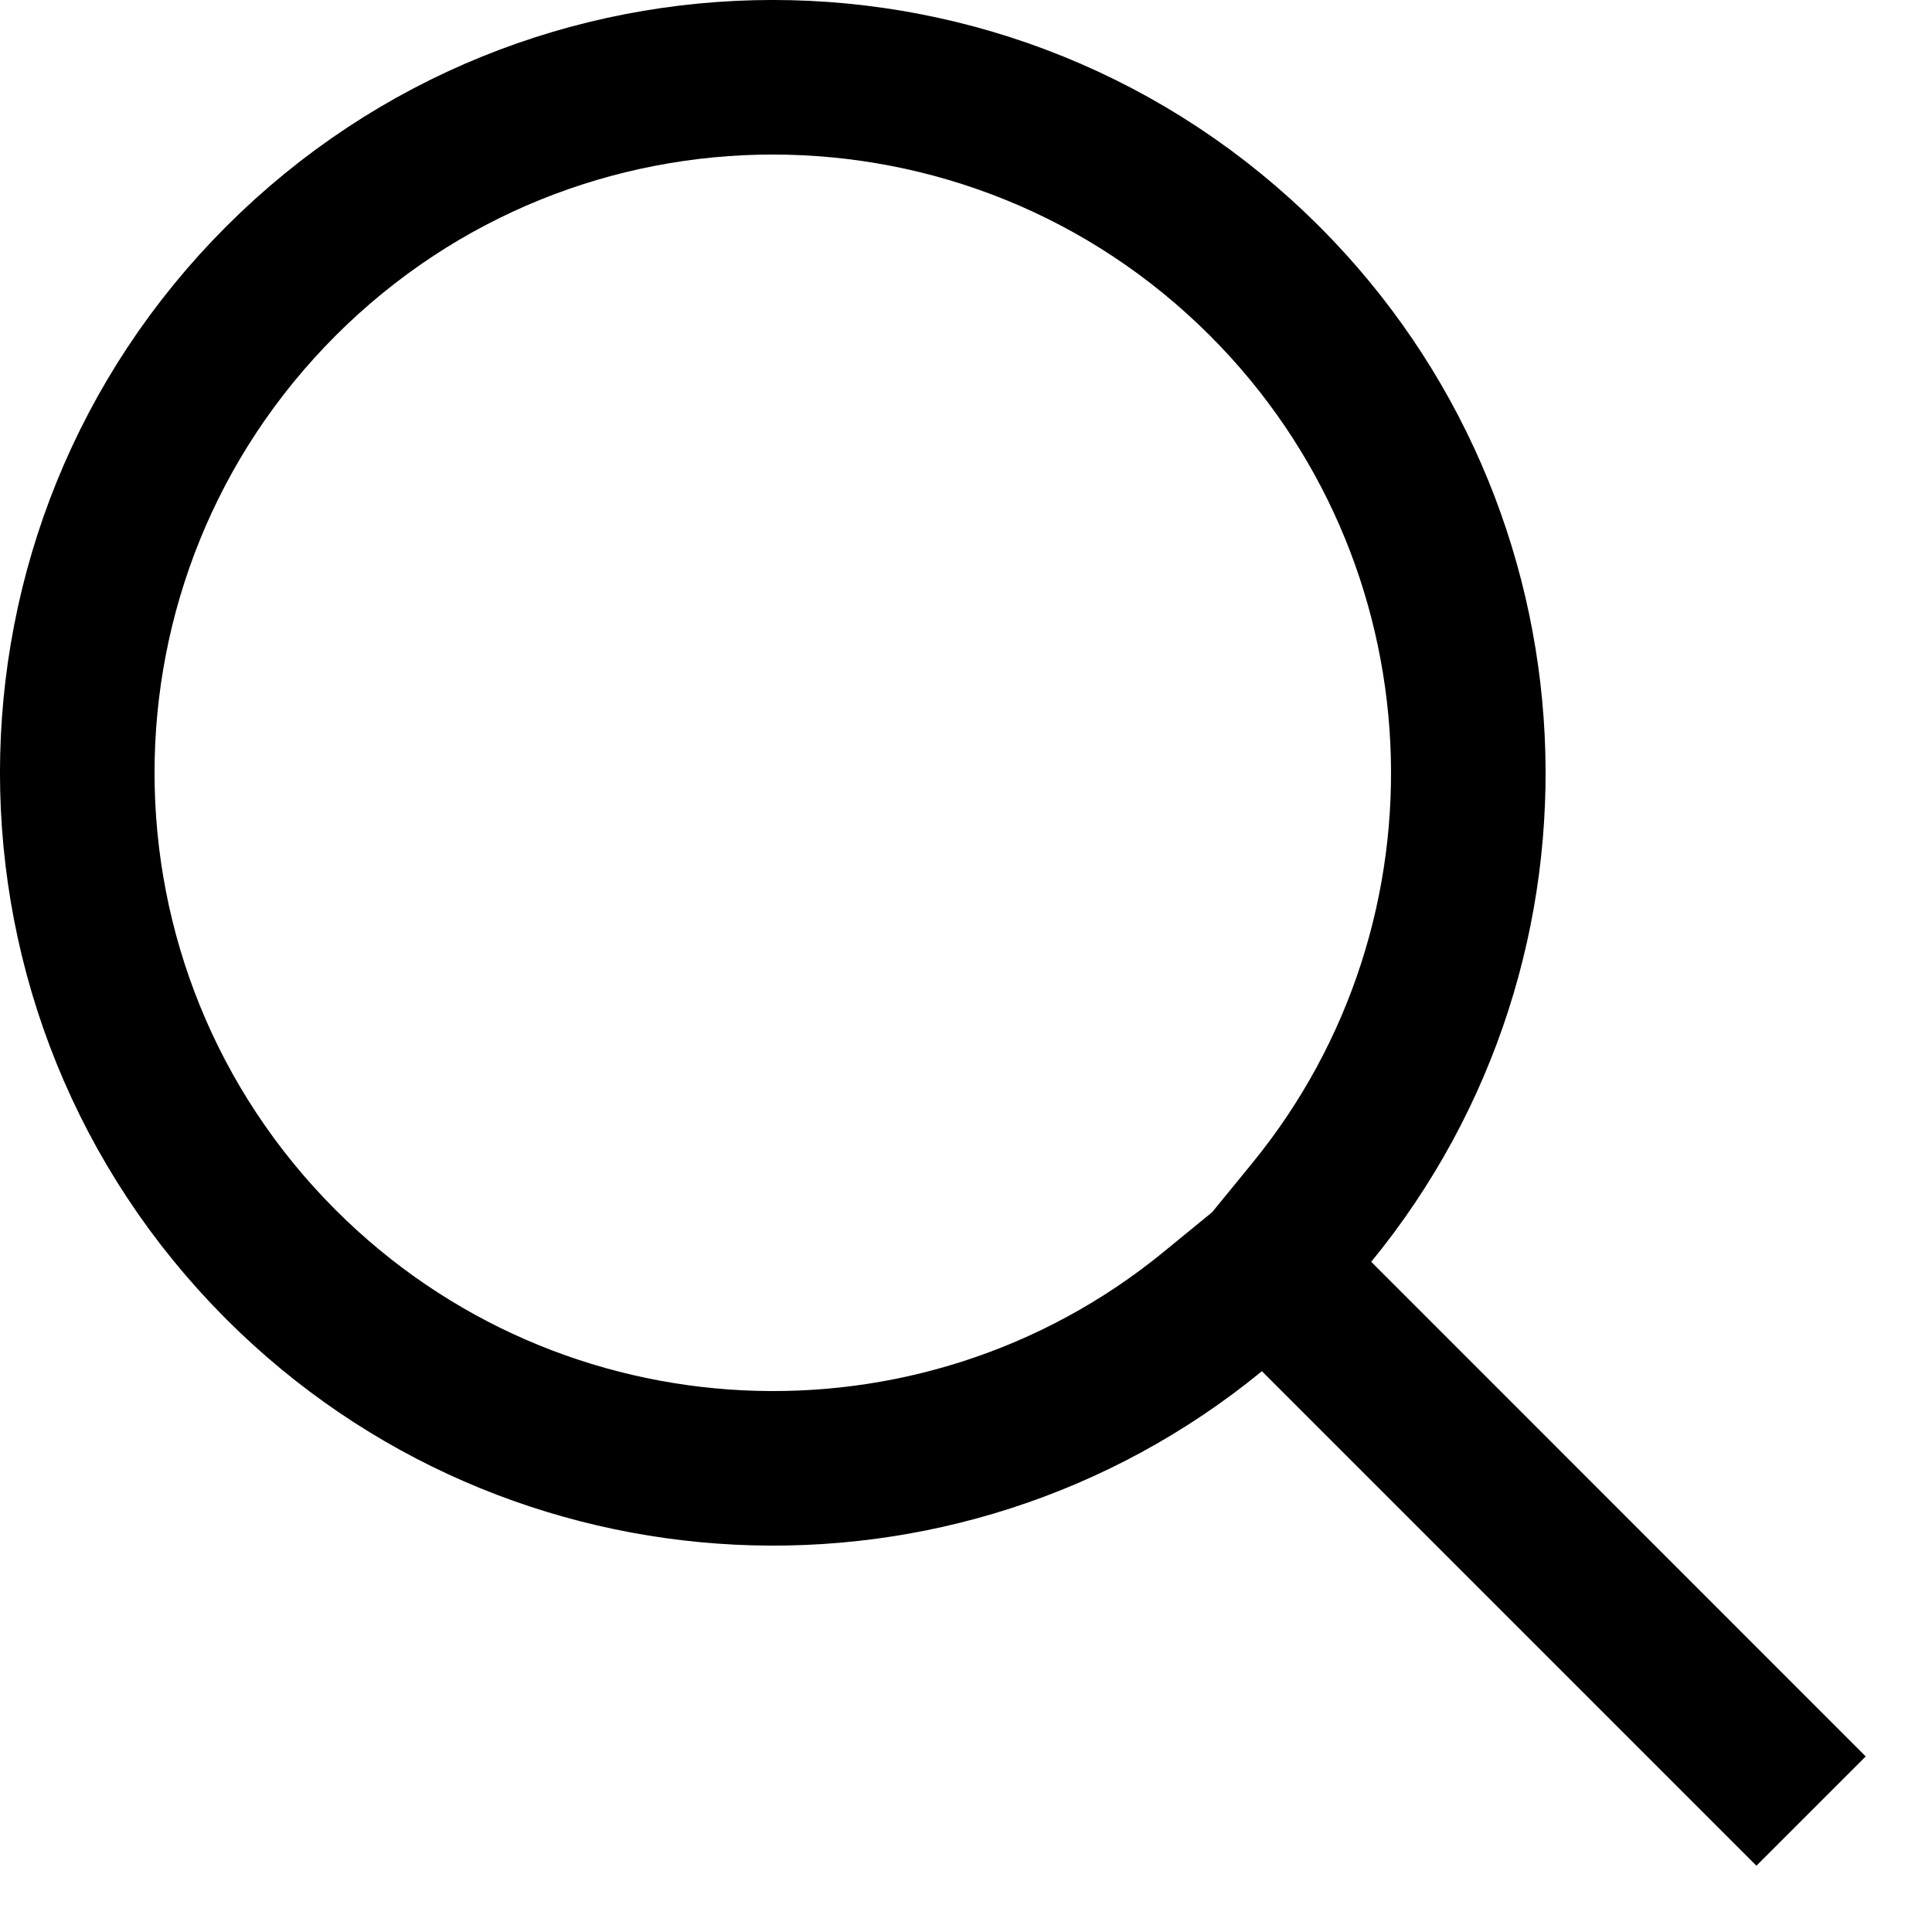
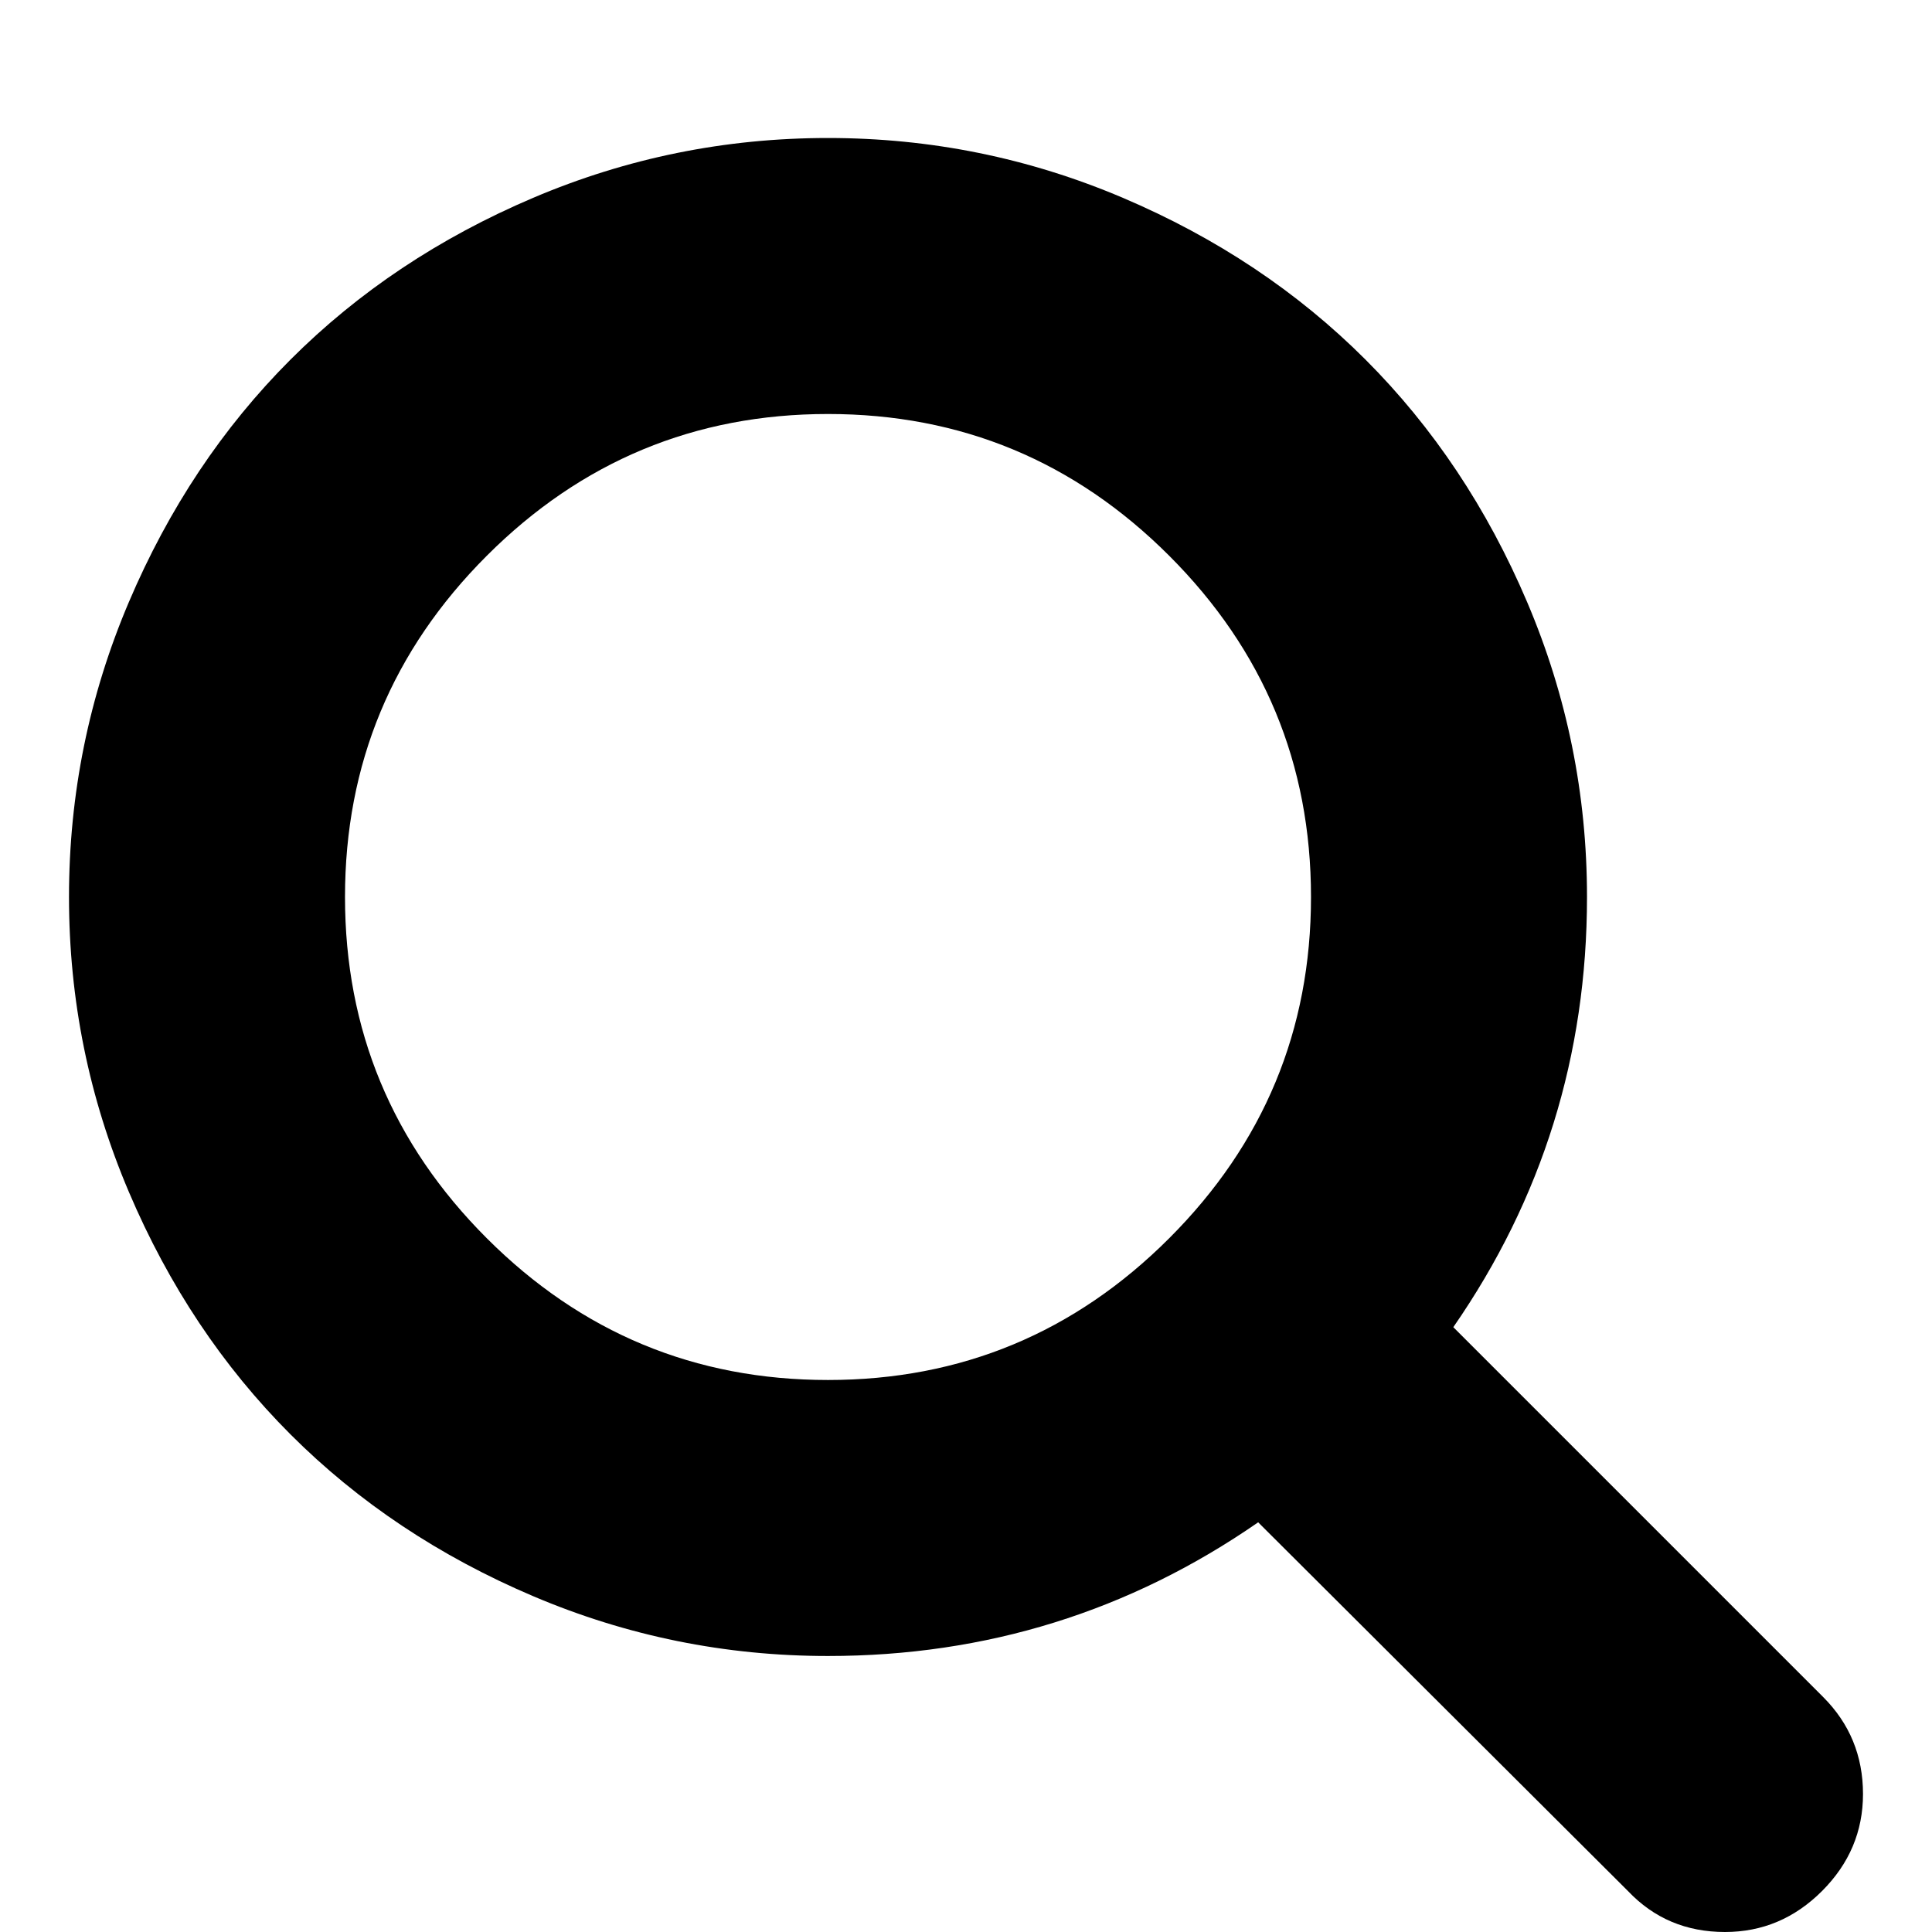
- <svg xmlns="http://www.w3.org/2000/svg" width="25px" height="25px" viewBox="0 0 25 25" version="1.1">
-   <g id="icon/search" stroke="none" stroke-width="1" fill="none" fill-rule="evenodd">
-     <path d="M23.435,23.435 L23.435,23.435 L16.397,16.395 L16.97,15.694 C19.885,12.136 19.641,6.913 16.364,3.636 C12.849,0.121 7.151,0.121 3.636,3.636 C0.121,7.151 0.121,12.849 3.636,16.364 C6.914,19.642 12.137,19.885 15.695,16.97 L16.396,16.396 L23.435,23.435 Z" id="Path" stroke="#000000" stroke-width="2" />
-   </g>
+ <svg xmlns="http://www.w3.org/2000/svg" viewBox="0 0 1792 1792">
+   <path d="M1216 832q0-185-131.5-316.5t-316.5-131.5-316.5 131.5-131.5 316.5 131.5 316.5 316.5 131.5 316.5-131.5 131.5-316.5zm512 832q0 52-38 90t-90 38q-54 0-90-38l-343-342q-179 124-399 124-143 0-273.5-55.5t-225-150-150-225-55.5-273.5 55.5-273.5 150-225 225-150 273.5-55.5 273.5 55.5 225 150 150 225 55.5 273.5q0 220-124 399l343 343q37 37 37 90z" />
</svg>
